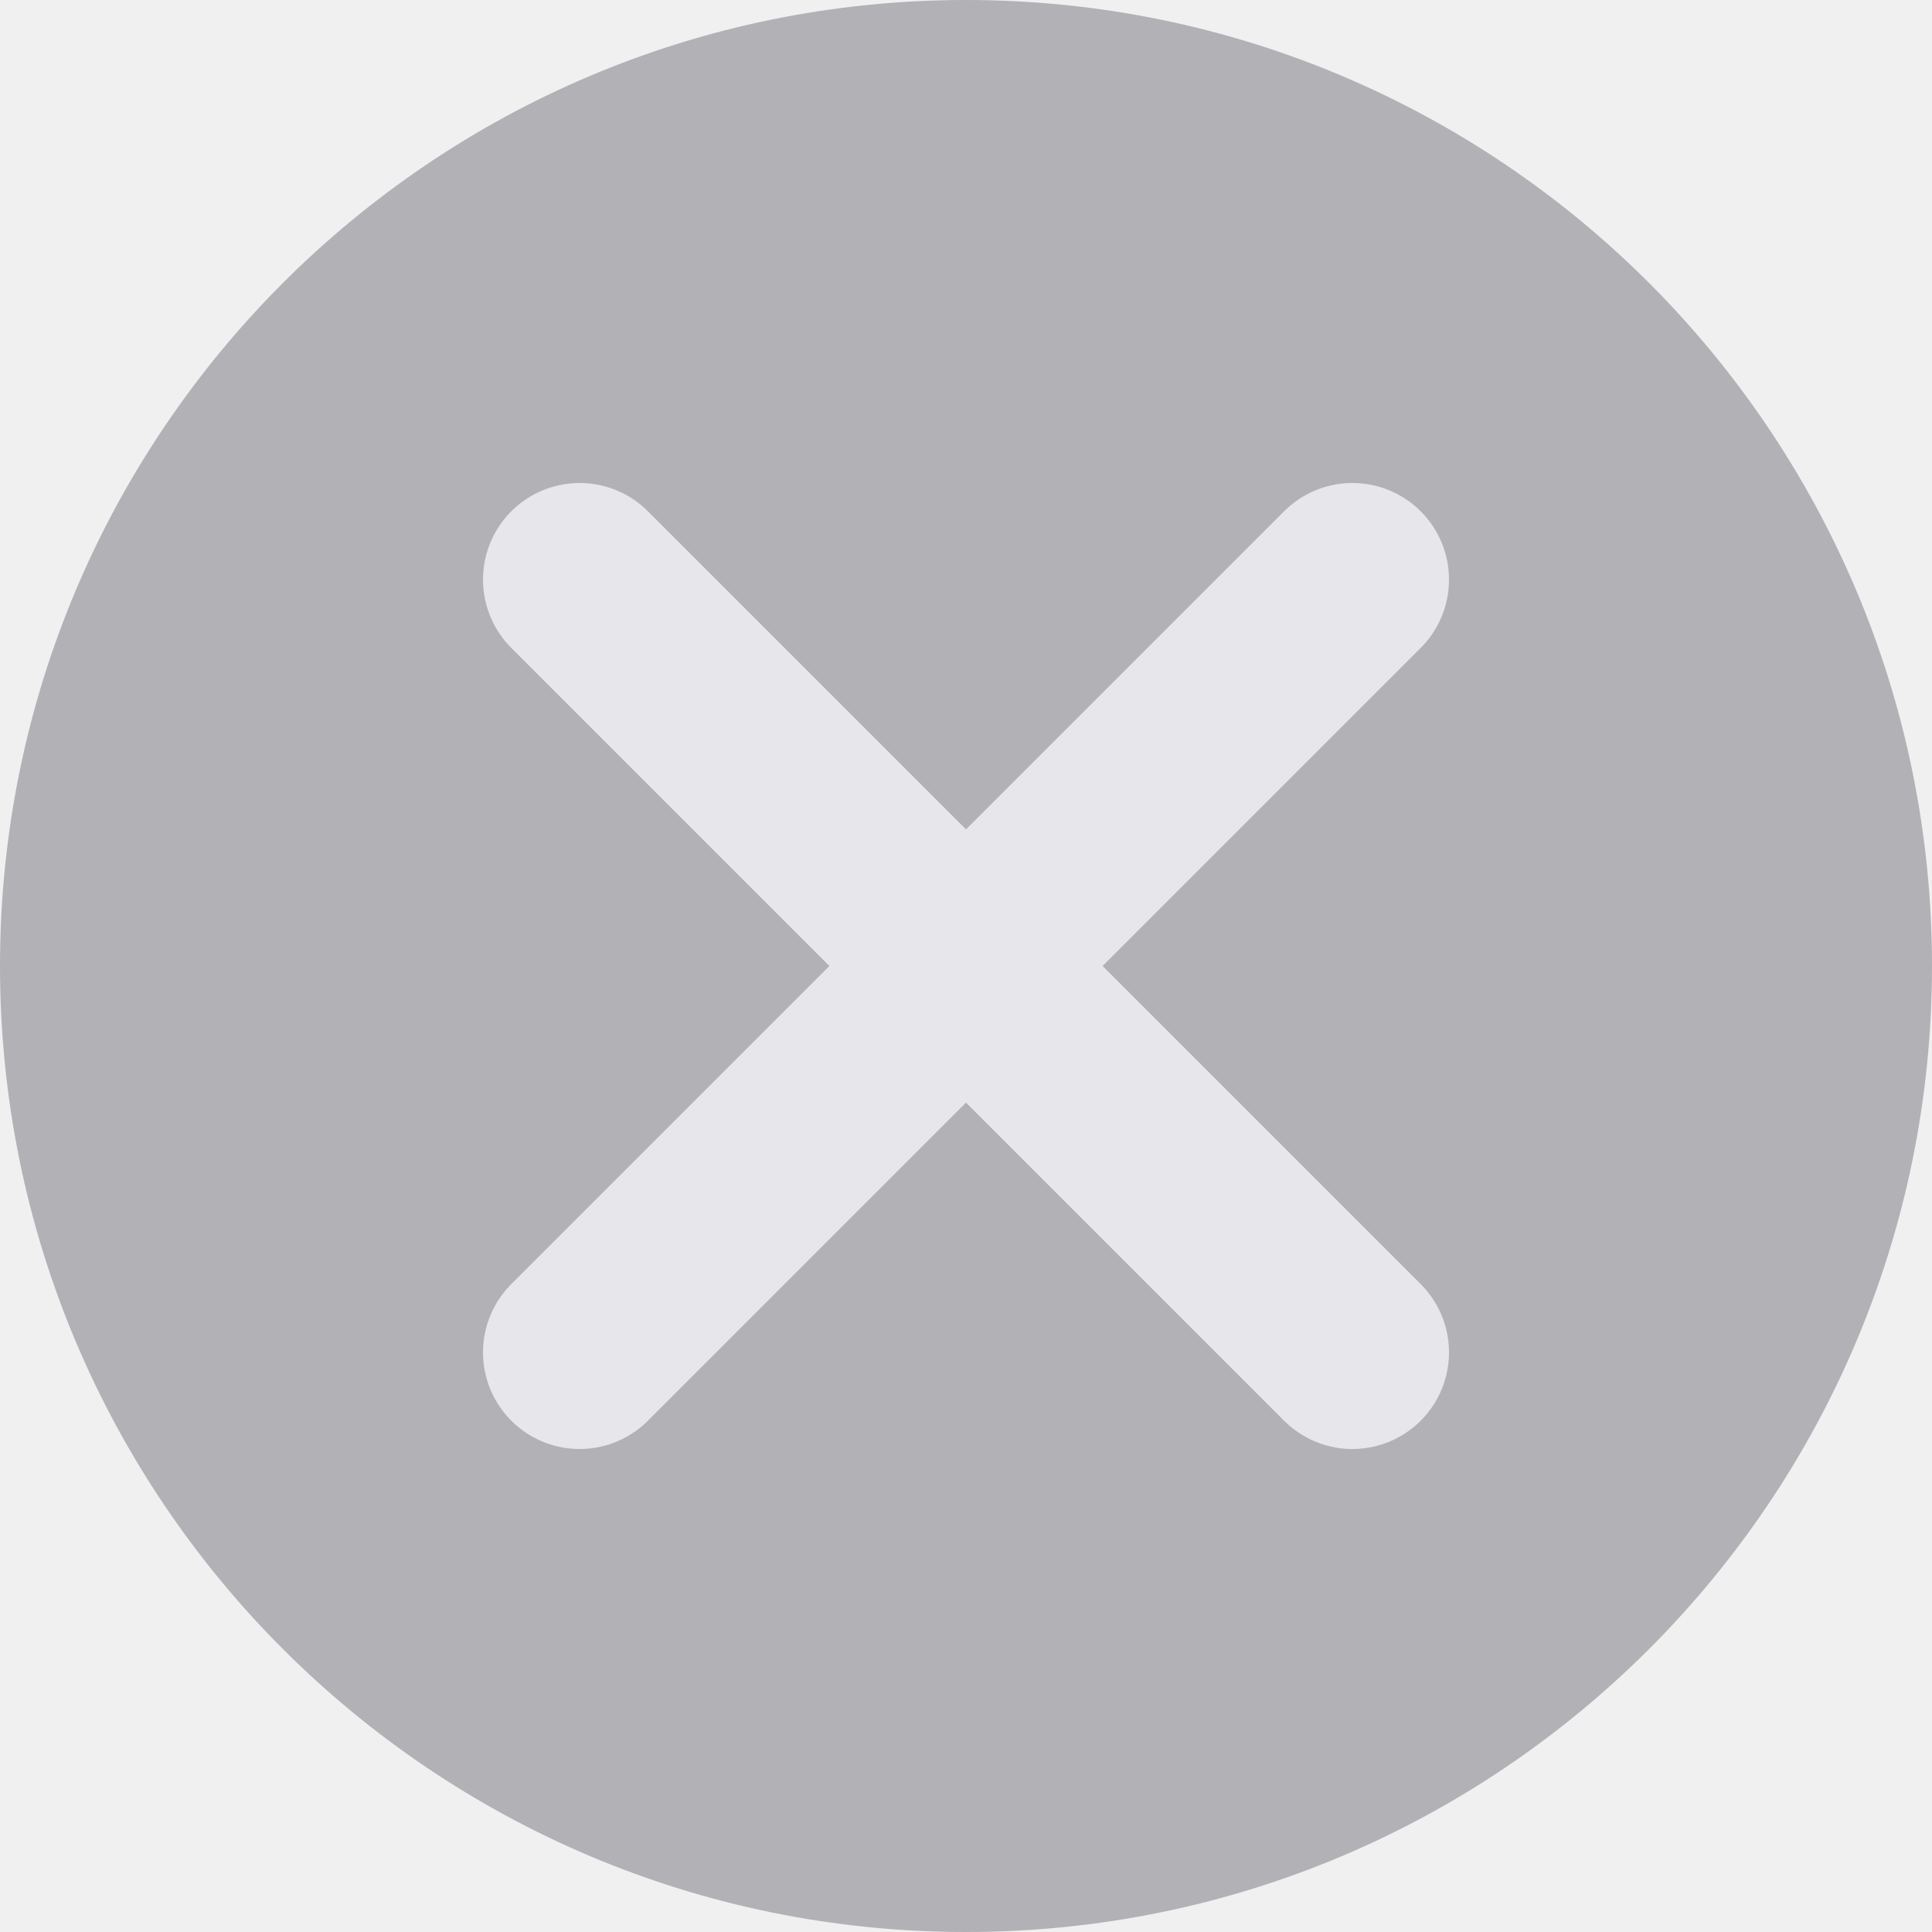
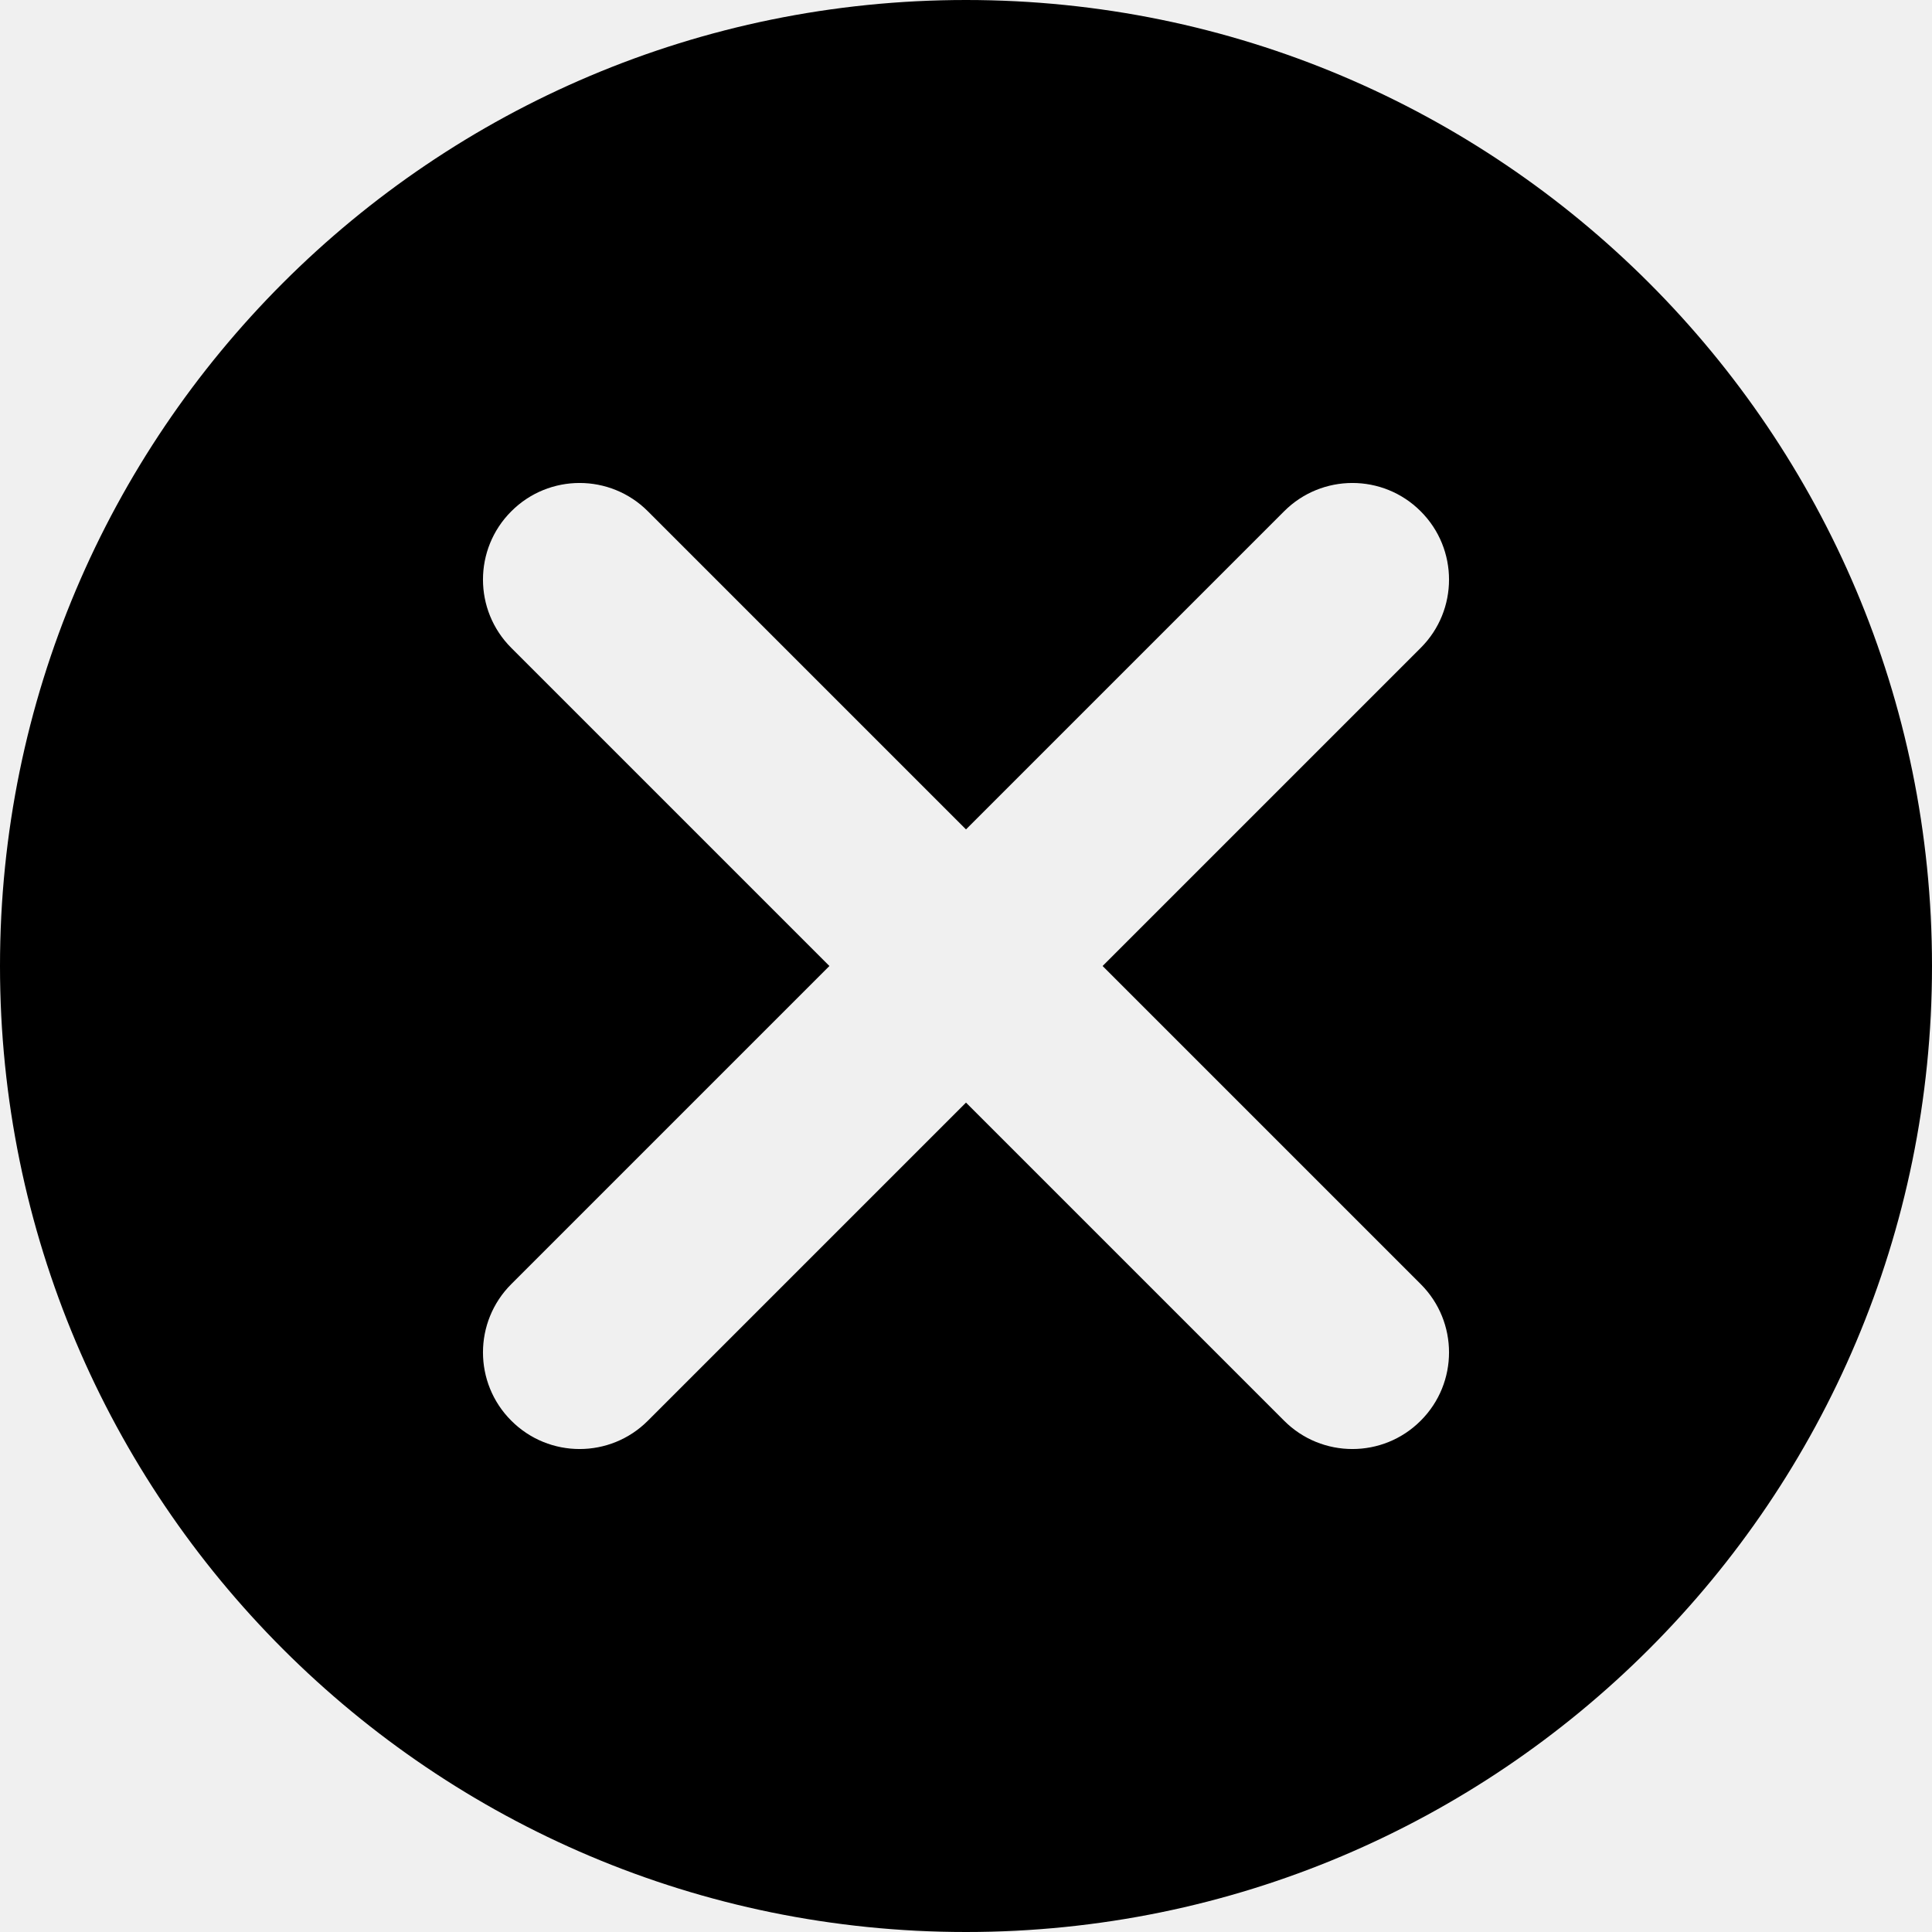
<svg xmlns="http://www.w3.org/2000/svg" width="20" height="20" viewBox="0 0 20 20" fill="none">
-   <rect width="20" height="20" rx="10" fill="#B2B1B6" />
-   <path d="M14 6L6 14M6 6L14 14" stroke="#E7E6EB" stroke-width="2" stroke-linecap="round" stroke-linejoin="round" />
+   <g clip-path="url(#clip0_940_872)">
+     <path fill-rule="evenodd" clip-rule="evenodd" d="M10 20C15.523 20 20 15.523 20 10C20 4.477 15.523 0 10 0C4.477 0 0 4.477 0 10C0 15.523 4.477 20 10 20ZM6.707 5.293C6.317 4.902 5.683 4.902 5.293 5.293C4.902 5.683 4.902 6.317 5.293 6.707L8.586 10L5.293 13.293C4.902 13.683 4.902 14.317 5.293 14.707C5.683 15.098 6.317 15.098 6.707 14.707L10 11.414L13.293 14.707C13.683 15.098 14.317 15.098 14.707 14.707C15.098 14.317 15.098 13.683 14.707 13.293L11.414 10L14.707 6.707C15.098 6.317 15.098 5.683 14.707 5.293C14.317 4.902 13.683 4.902 13.293 5.293L10 8.586L6.707 5.293Z" fill="currentColor" />
+   </g>
+   <defs>
+     <clipPath id="clip0_940_872">
+       <rect width="20" height="20" rx="8" fill="white" />
+     </clipPath>
+   </defs>
</svg>
